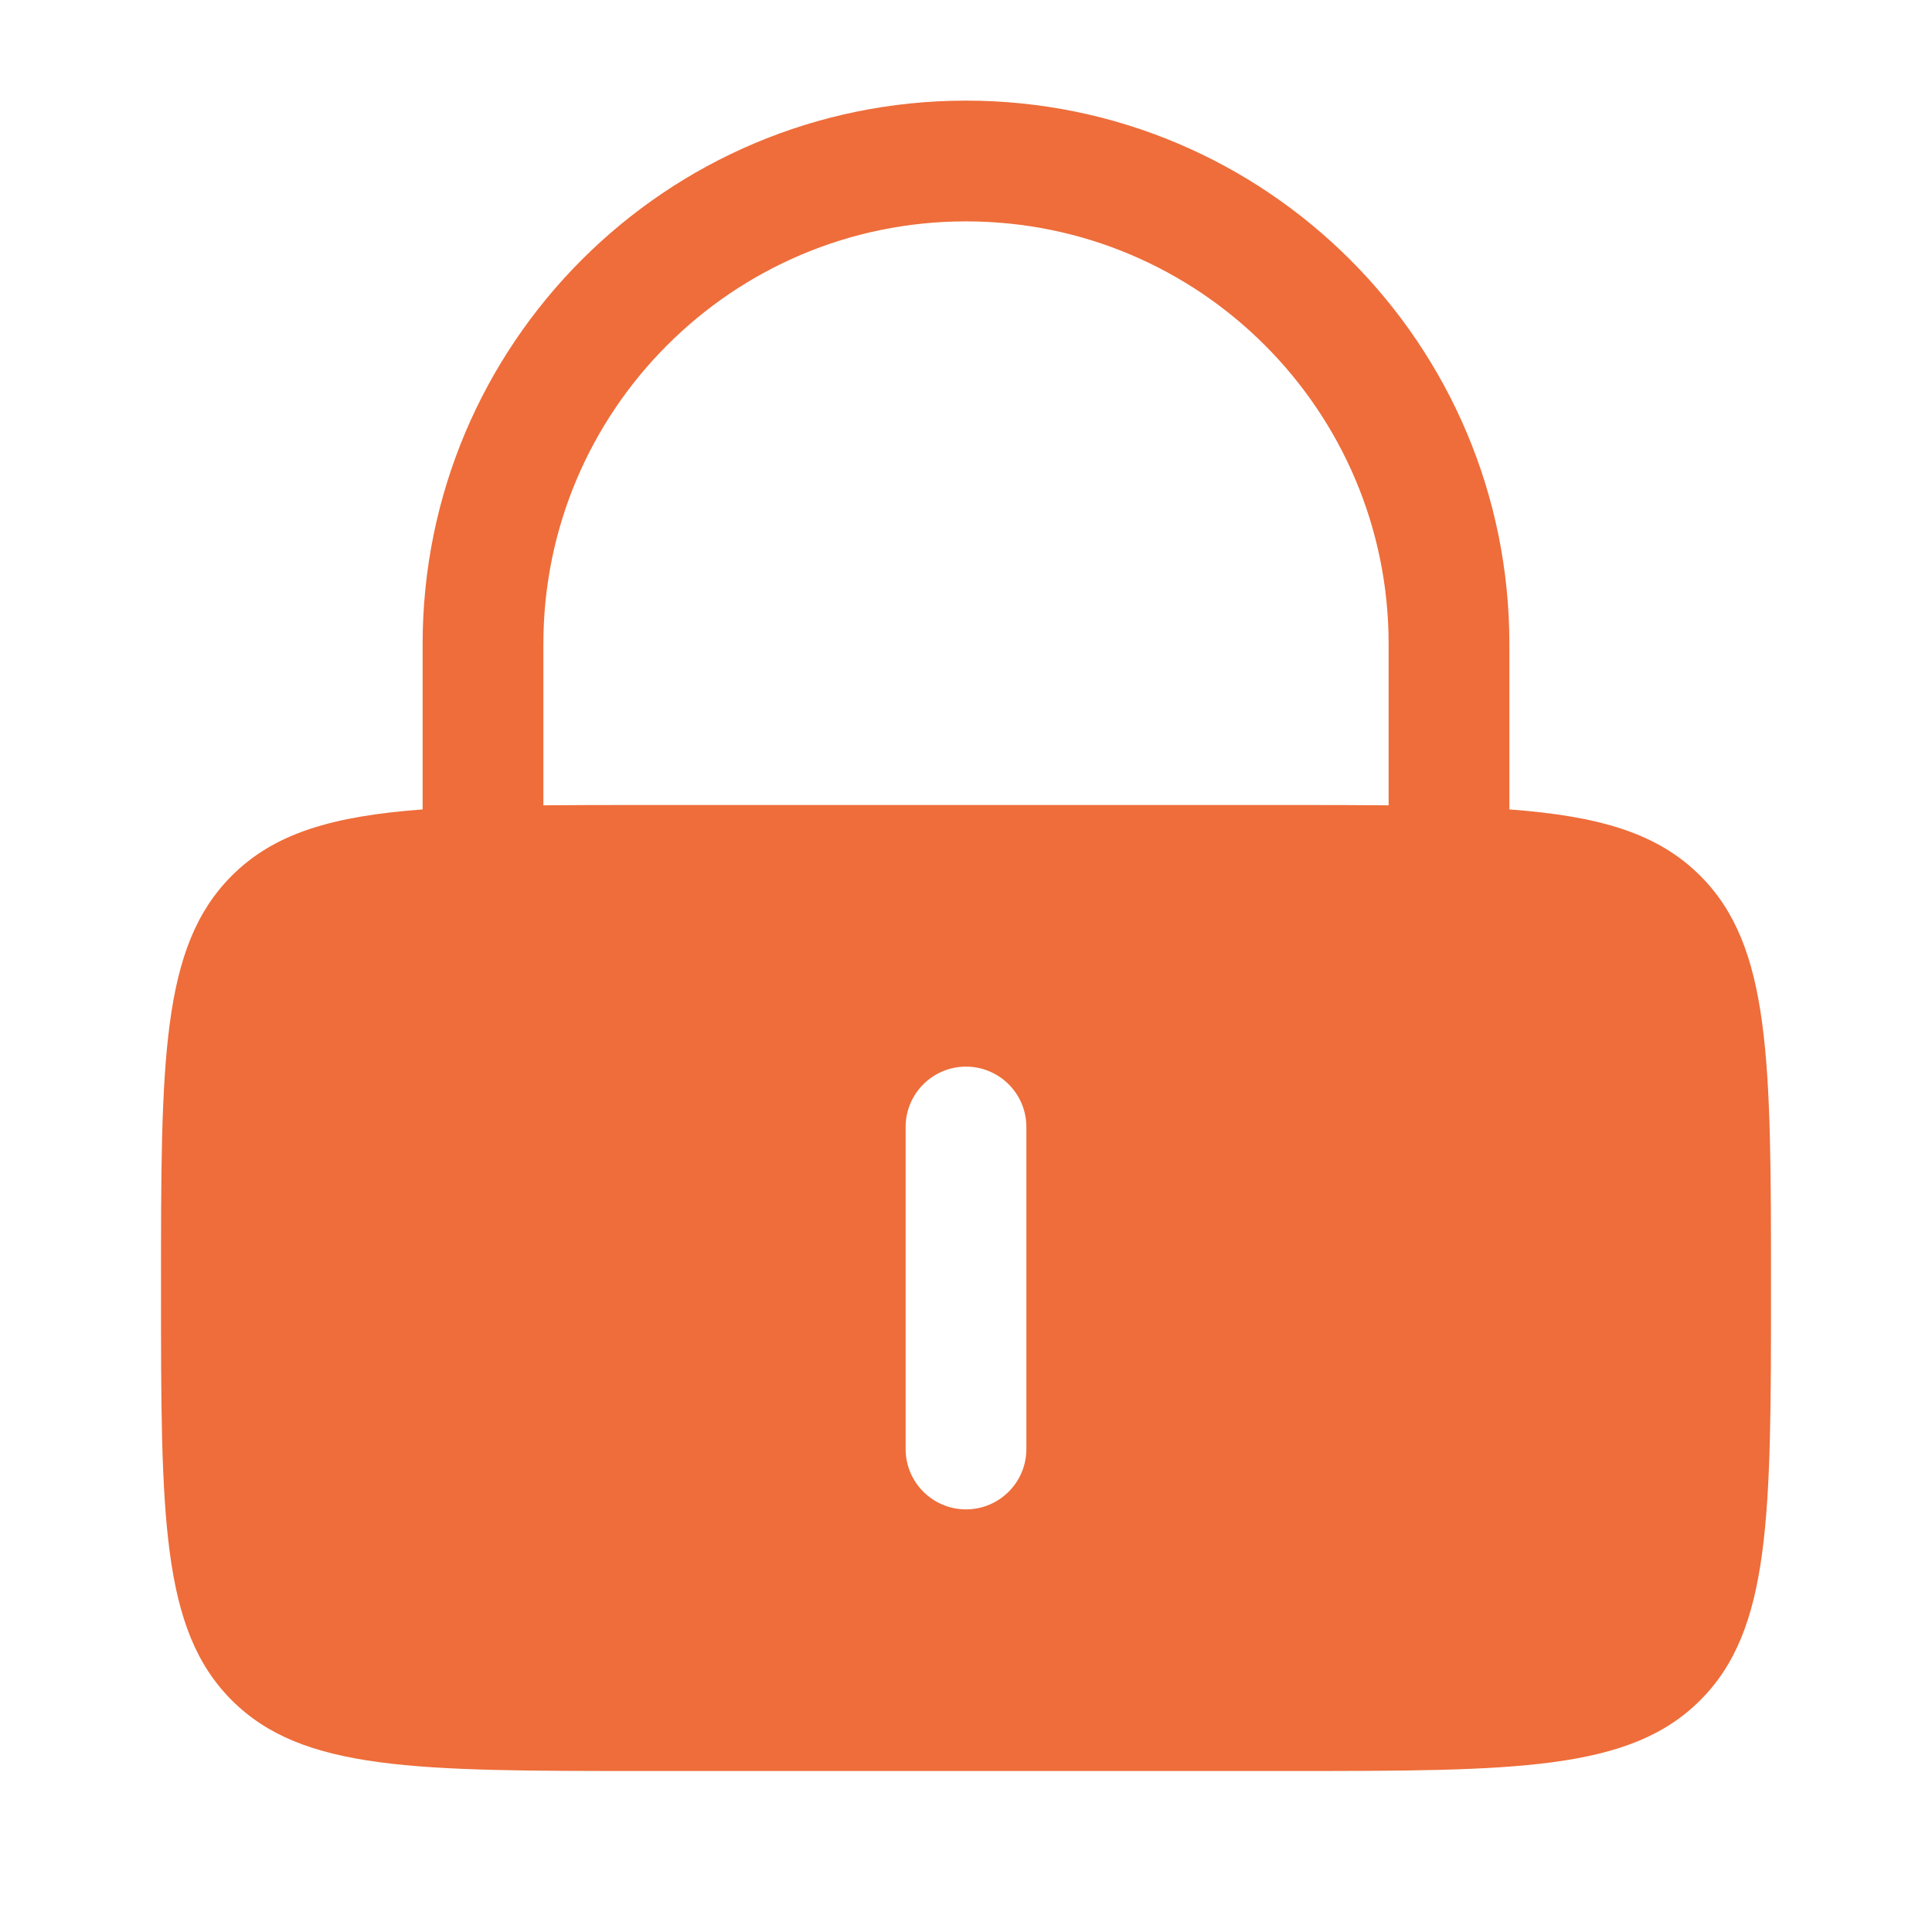
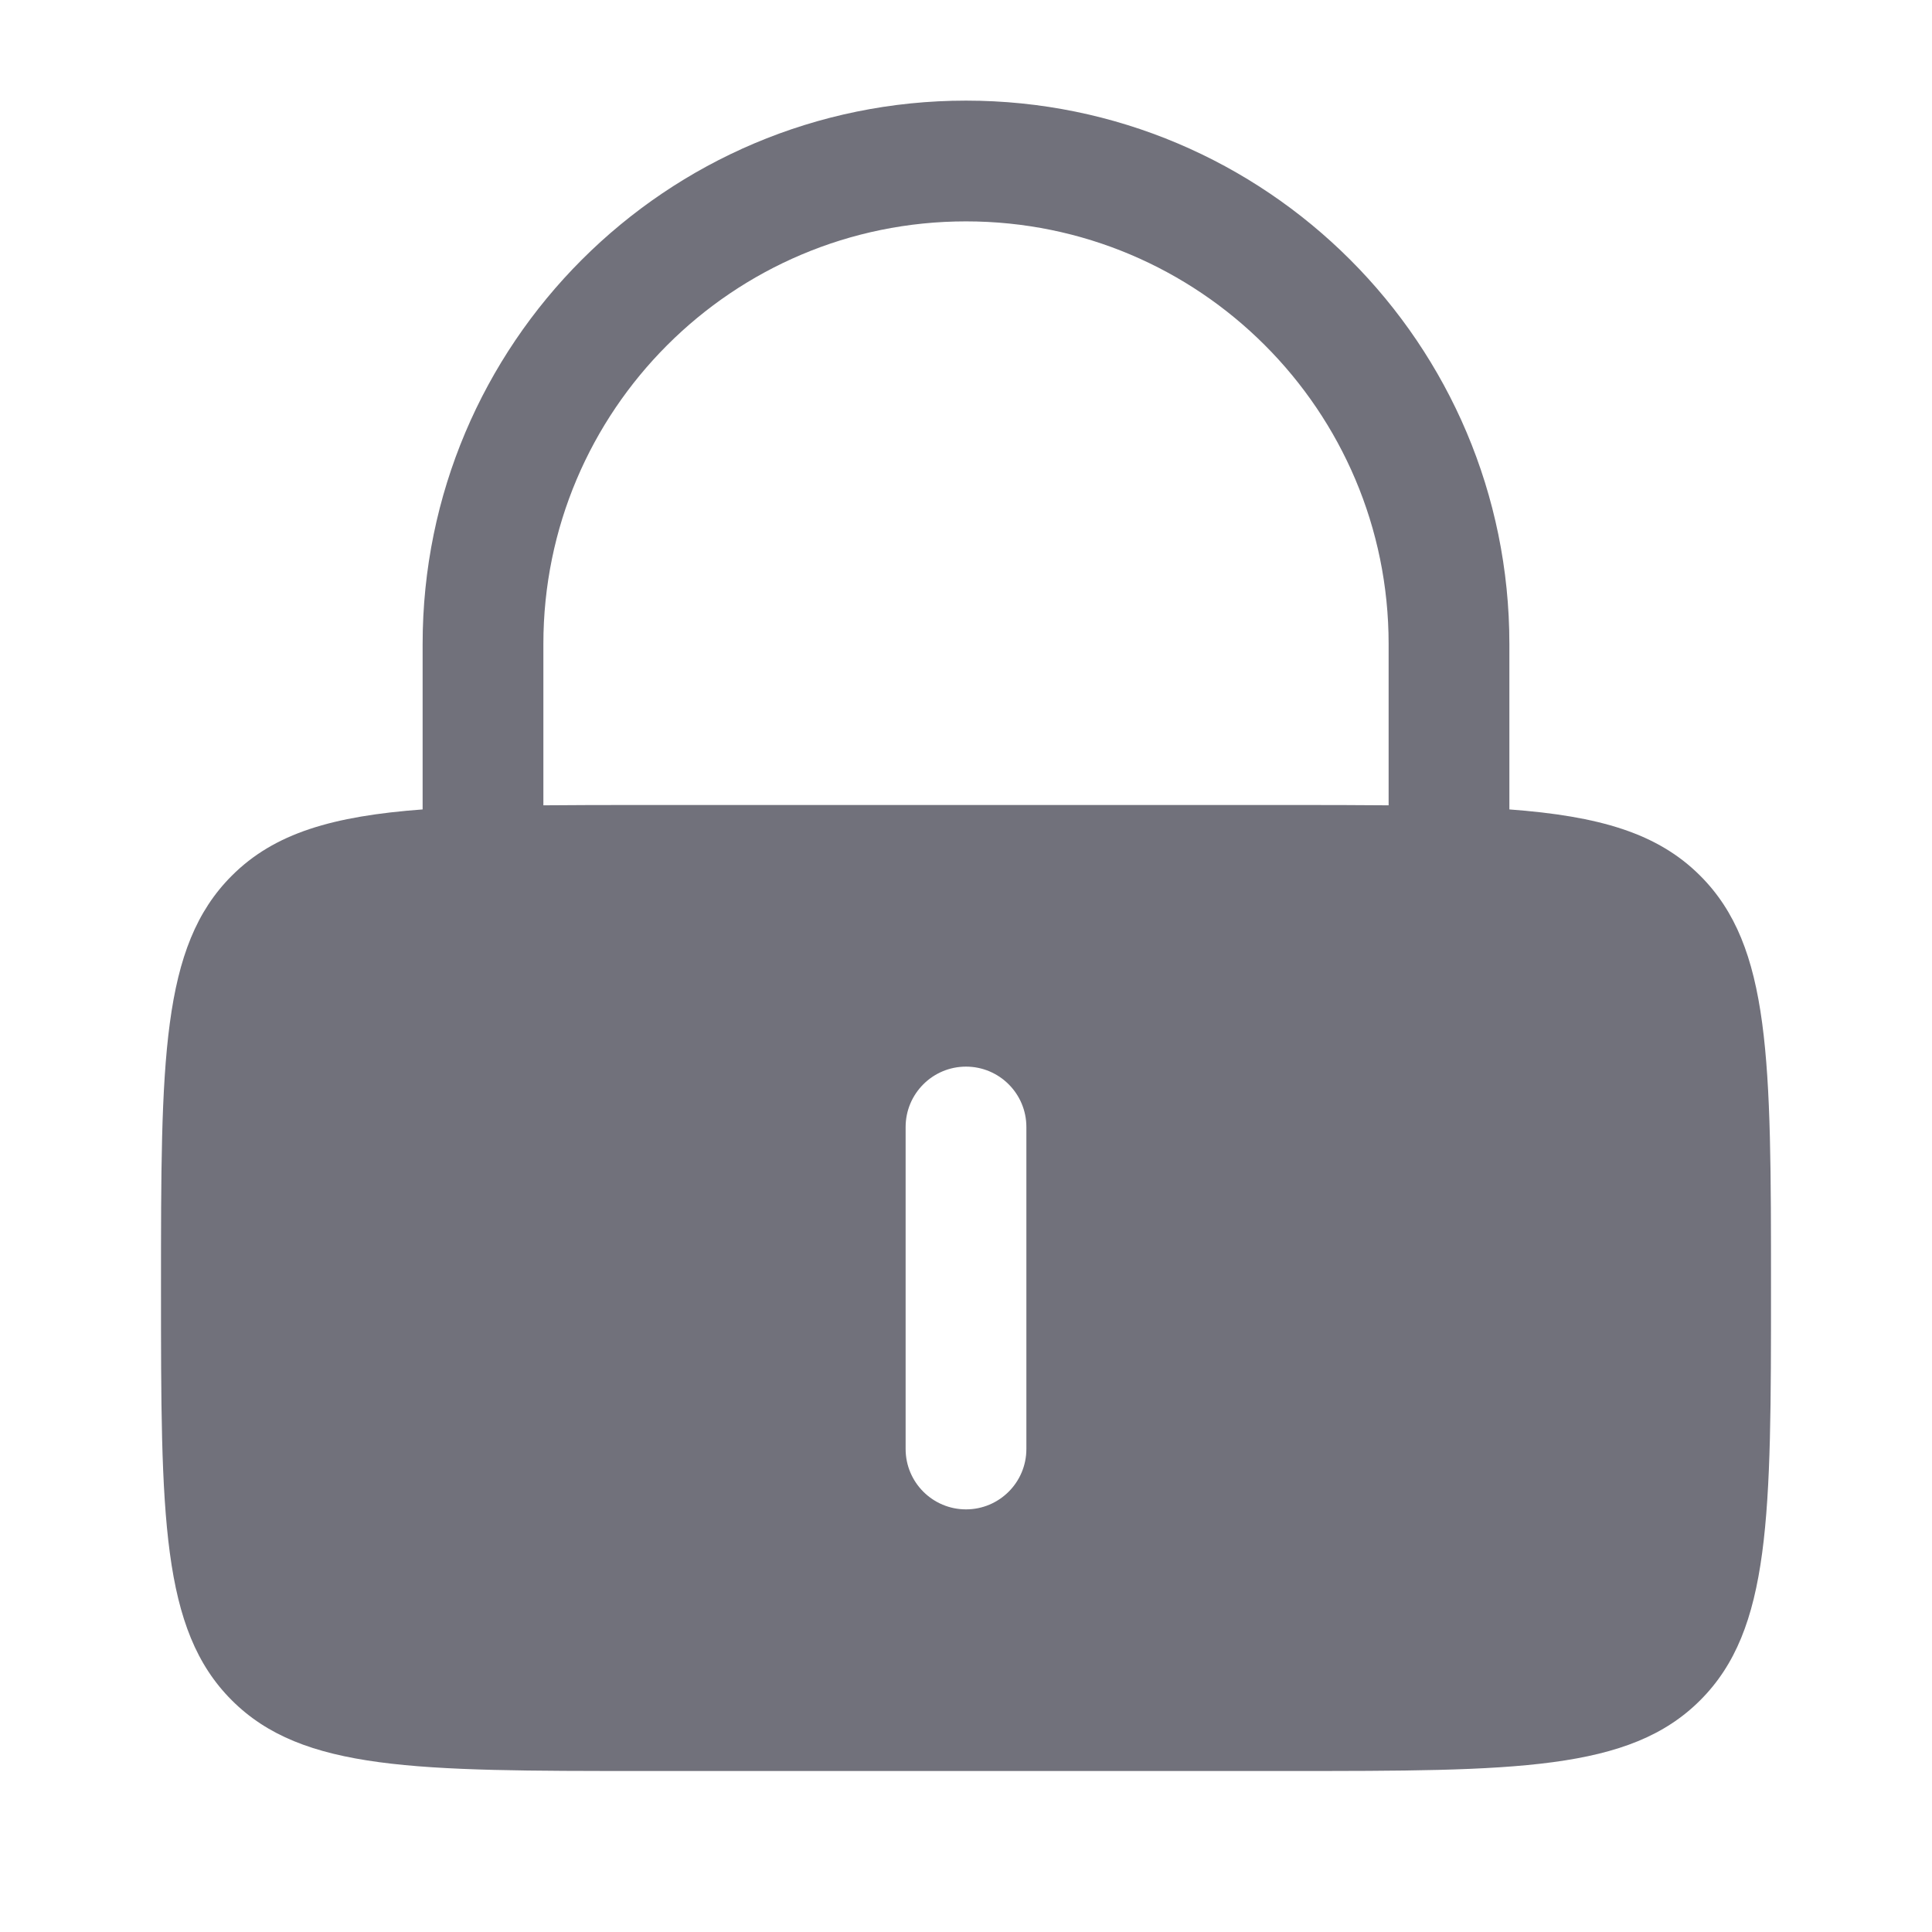
<svg xmlns="http://www.w3.org/2000/svg" width="800px" height="800px" viewBox="0 0 24 24" fill="none">
-   <path fill-rule="evenodd" clip-rule="evenodd" d="M5.25 10.055V8C5.25 4.272 8.272 1.25 12 1.25C15.728 1.25 18.75 4.272 18.75 8V10.055C19.865 10.138 20.591 10.348 21.121 10.879C22 11.757 22 13.172 22 16C22 18.828 22 20.243 21.121 21.121C20.243 22 18.828 22 16 22H8C5.172 22 3.757 22 2.879 21.121C2 20.243 2 18.828 2 16C2 13.172 2 11.757 2.879 10.879C3.409 10.348 4.135 10.138 5.25 10.055ZM6.75 8C6.75 5.101 9.101 2.75 12 2.75C14.899 2.75 17.25 5.101 17.25 8V10.004C16.867 10 16.451 10 16 10H8C7.548 10 7.133 10 6.75 10.004V8ZM12 13.25C12.414 13.25 12.75 13.586 12.75 14V18C12.75 18.414 12.414 18.75 12 18.75C11.586 18.75 11.25 18.414 11.25 18V14C11.25 13.586 11.586 13.25 12 13.25Z" fill="#EE6D3A" />
+   <path fill-rule="evenodd" clip-rule="evenodd" d="M5.25 10.055V8C5.25 4.272 8.272 1.25 12 1.25C15.728 1.25 18.75 4.272 18.75 8V10.055C19.865 10.138 20.591 10.348 21.121 10.879C22 11.757 22 13.172 22 16C22 18.828 22 20.243 21.121 21.121C20.243 22 18.828 22 16 22H8C5.172 22 3.757 22 2.879 21.121C2 20.243 2 18.828 2 16C2 13.172 2 11.757 2.879 10.879C3.409 10.348 4.135 10.138 5.25 10.055ZM6.75 8C6.75 5.101 9.101 2.75 12 2.75C14.899 2.75 17.25 5.101 17.25 8V10.004C16.867 10 16.451 10 16 10H8C7.548 10 7.133 10 6.75 10.004V8ZM12 13.25C12.414 13.25 12.75 13.586 12.75 14V18C12.75 18.414 12.414 18.75 12 18.75C11.586 18.75 11.25 18.414 11.25 18V14C11.25 13.586 11.586 13.25 12 13.25Z" fill="#71717b" />
</svg>
